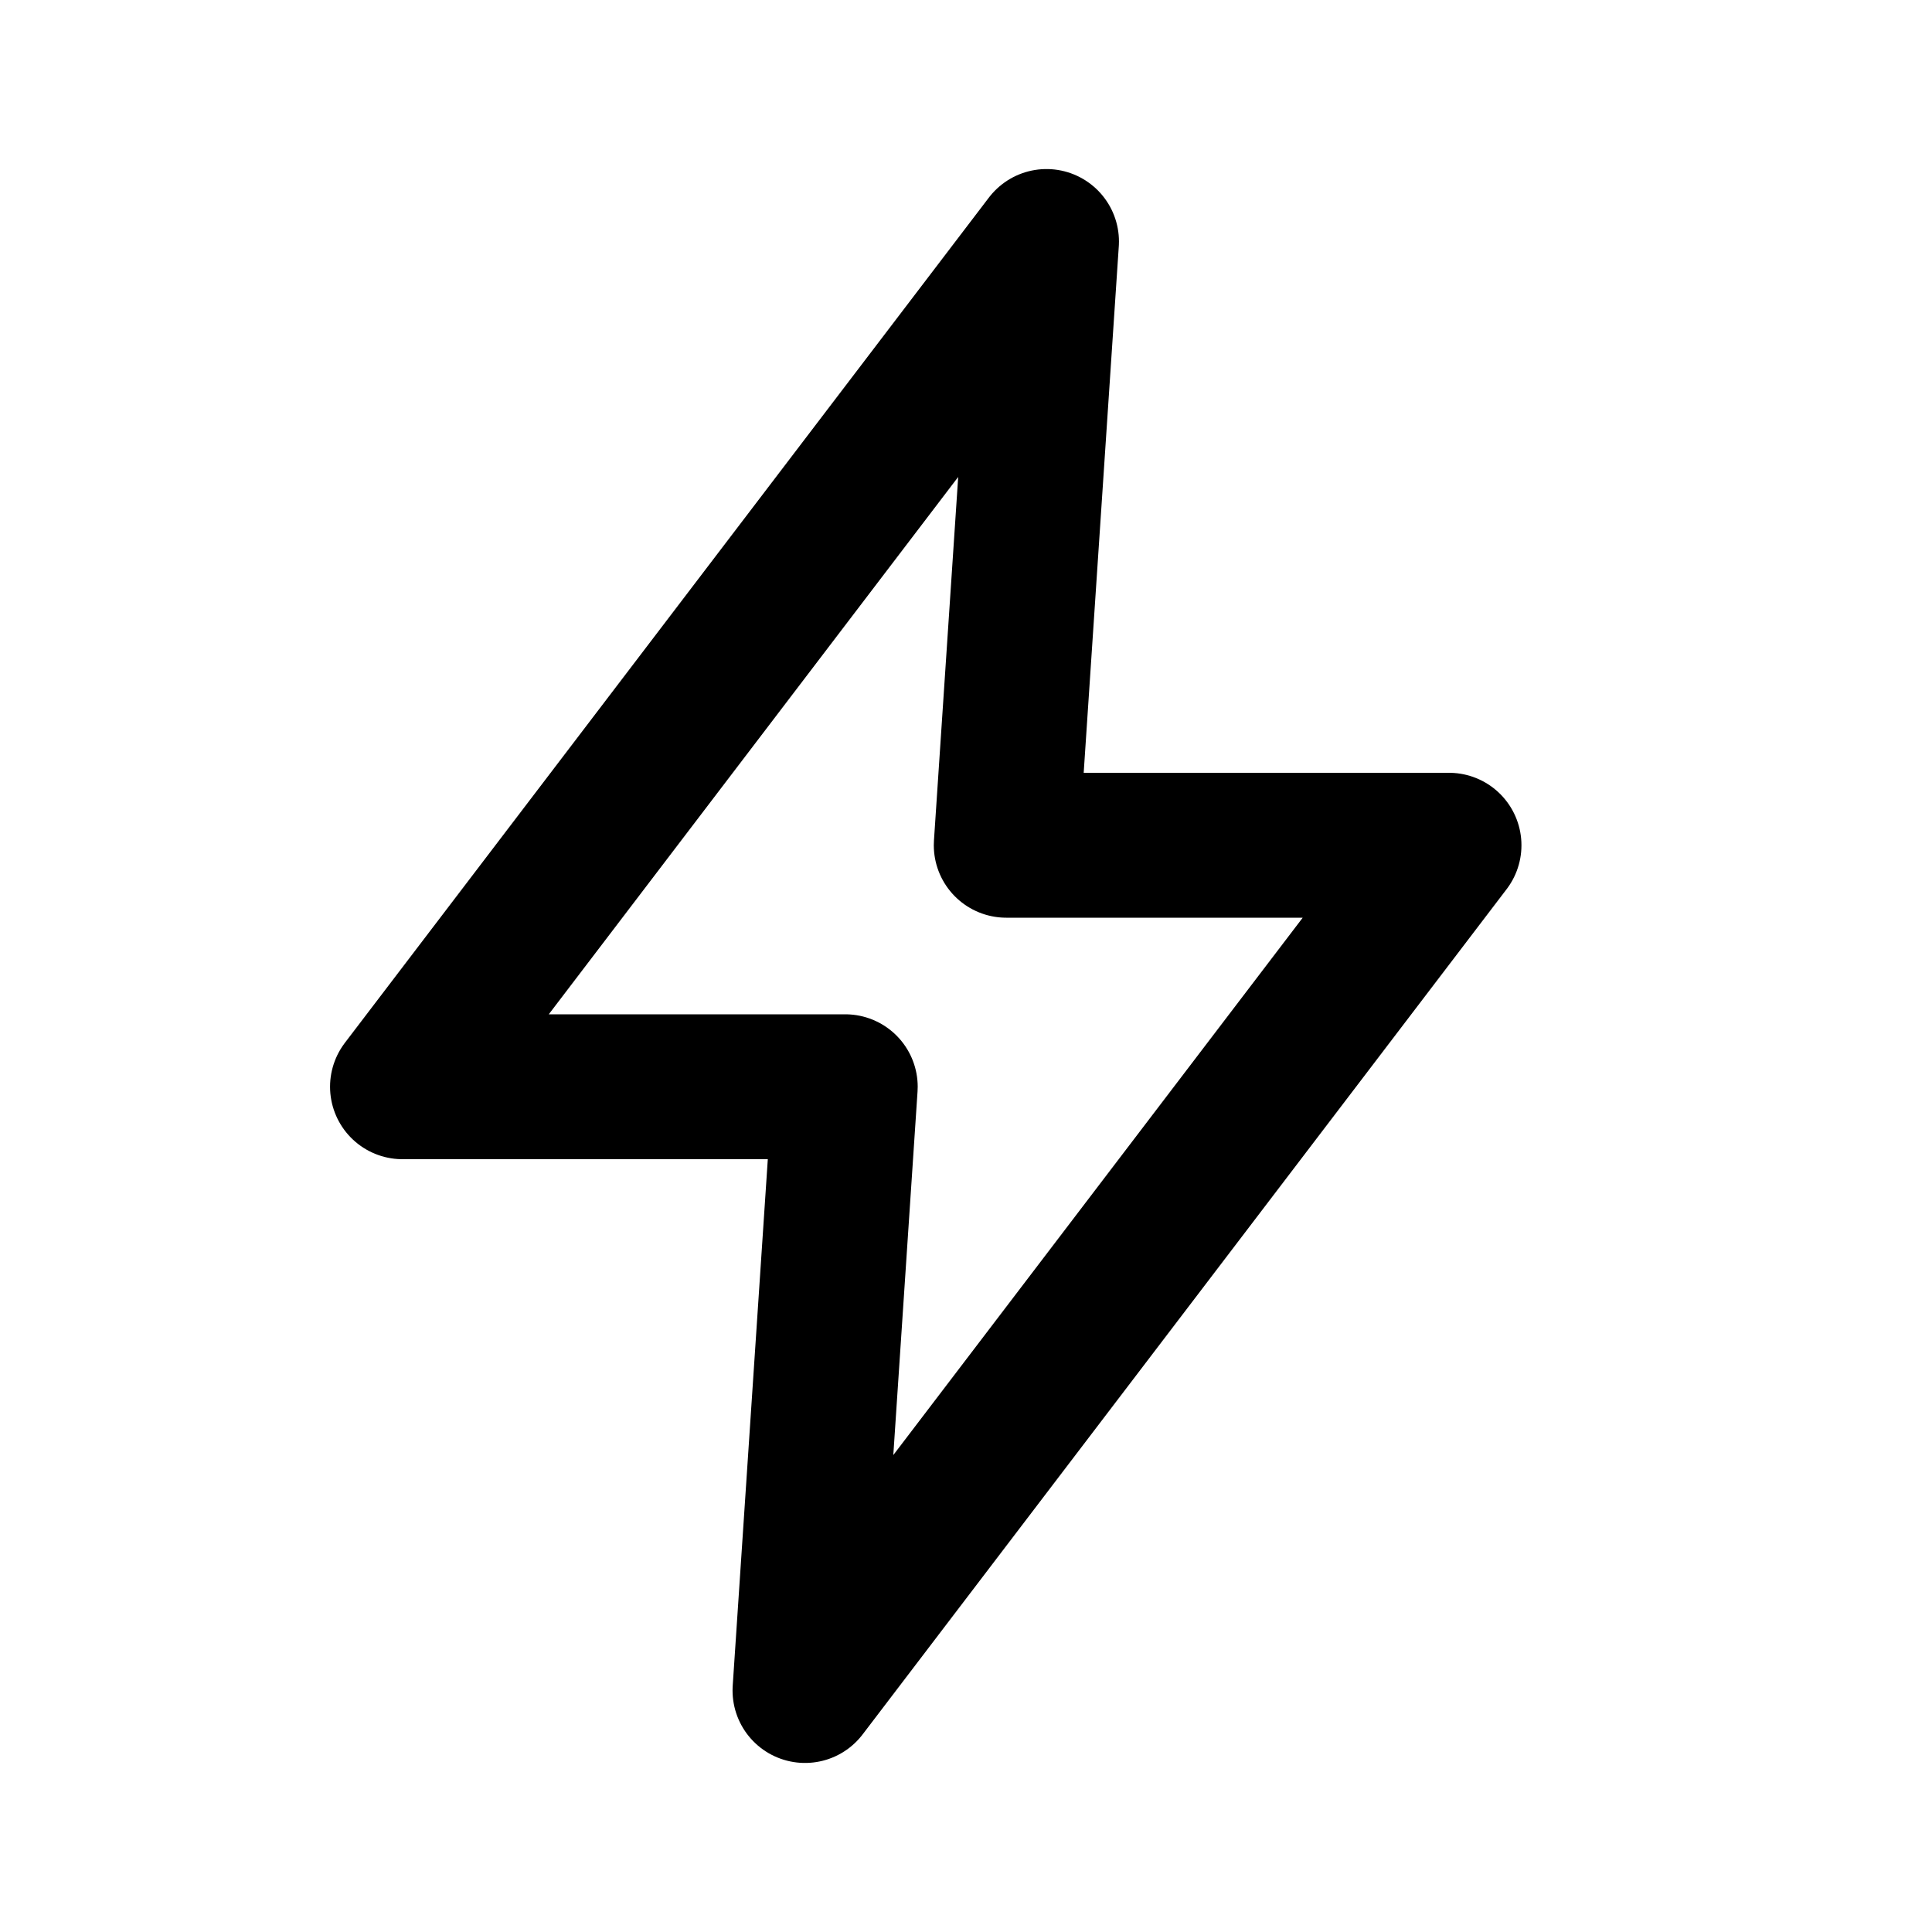
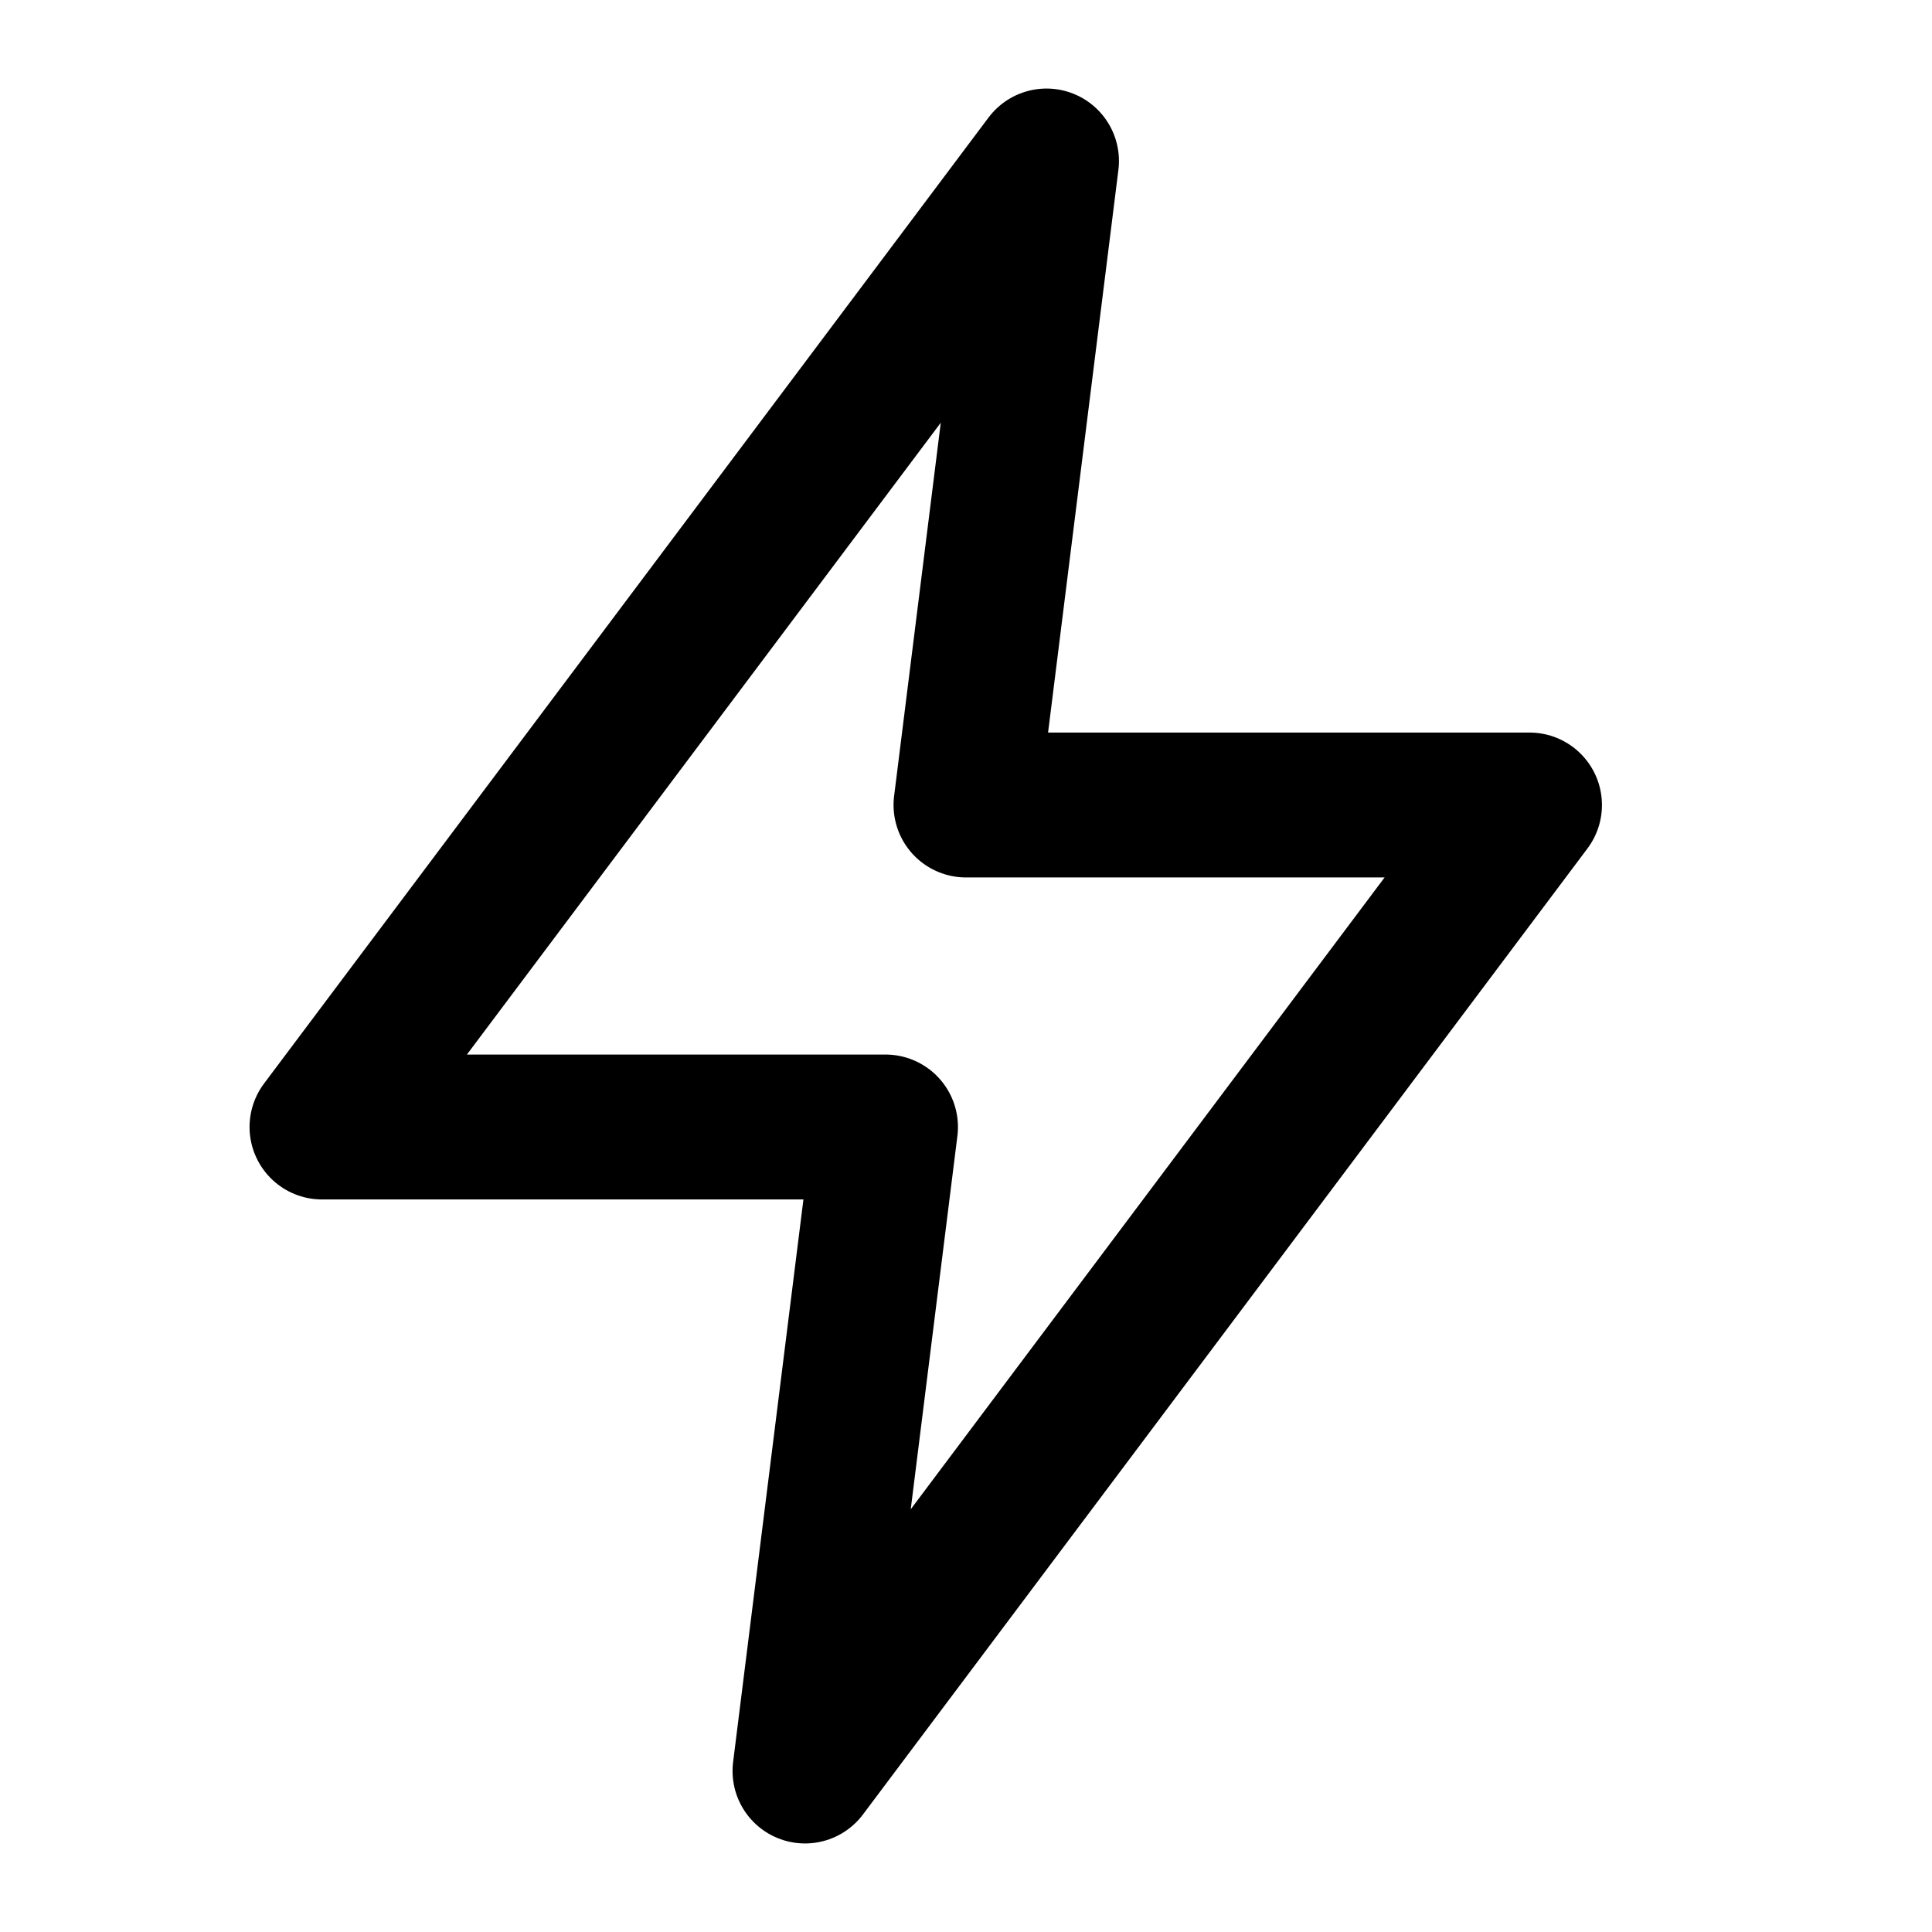
<svg xmlns="http://www.w3.org/2000/svg" viewBox="0 0 24 24" fill="none" stroke="currentColor" stroke-width="1.8" stroke-linecap="round" stroke-linejoin="round">
-   <path d="M13 3 5 13.5h5.5L10 21l8-10.5h-5.5z" />
+   <path d="M13 2L4 14h7l-1 8 9-12h-7z" />
</svg>
